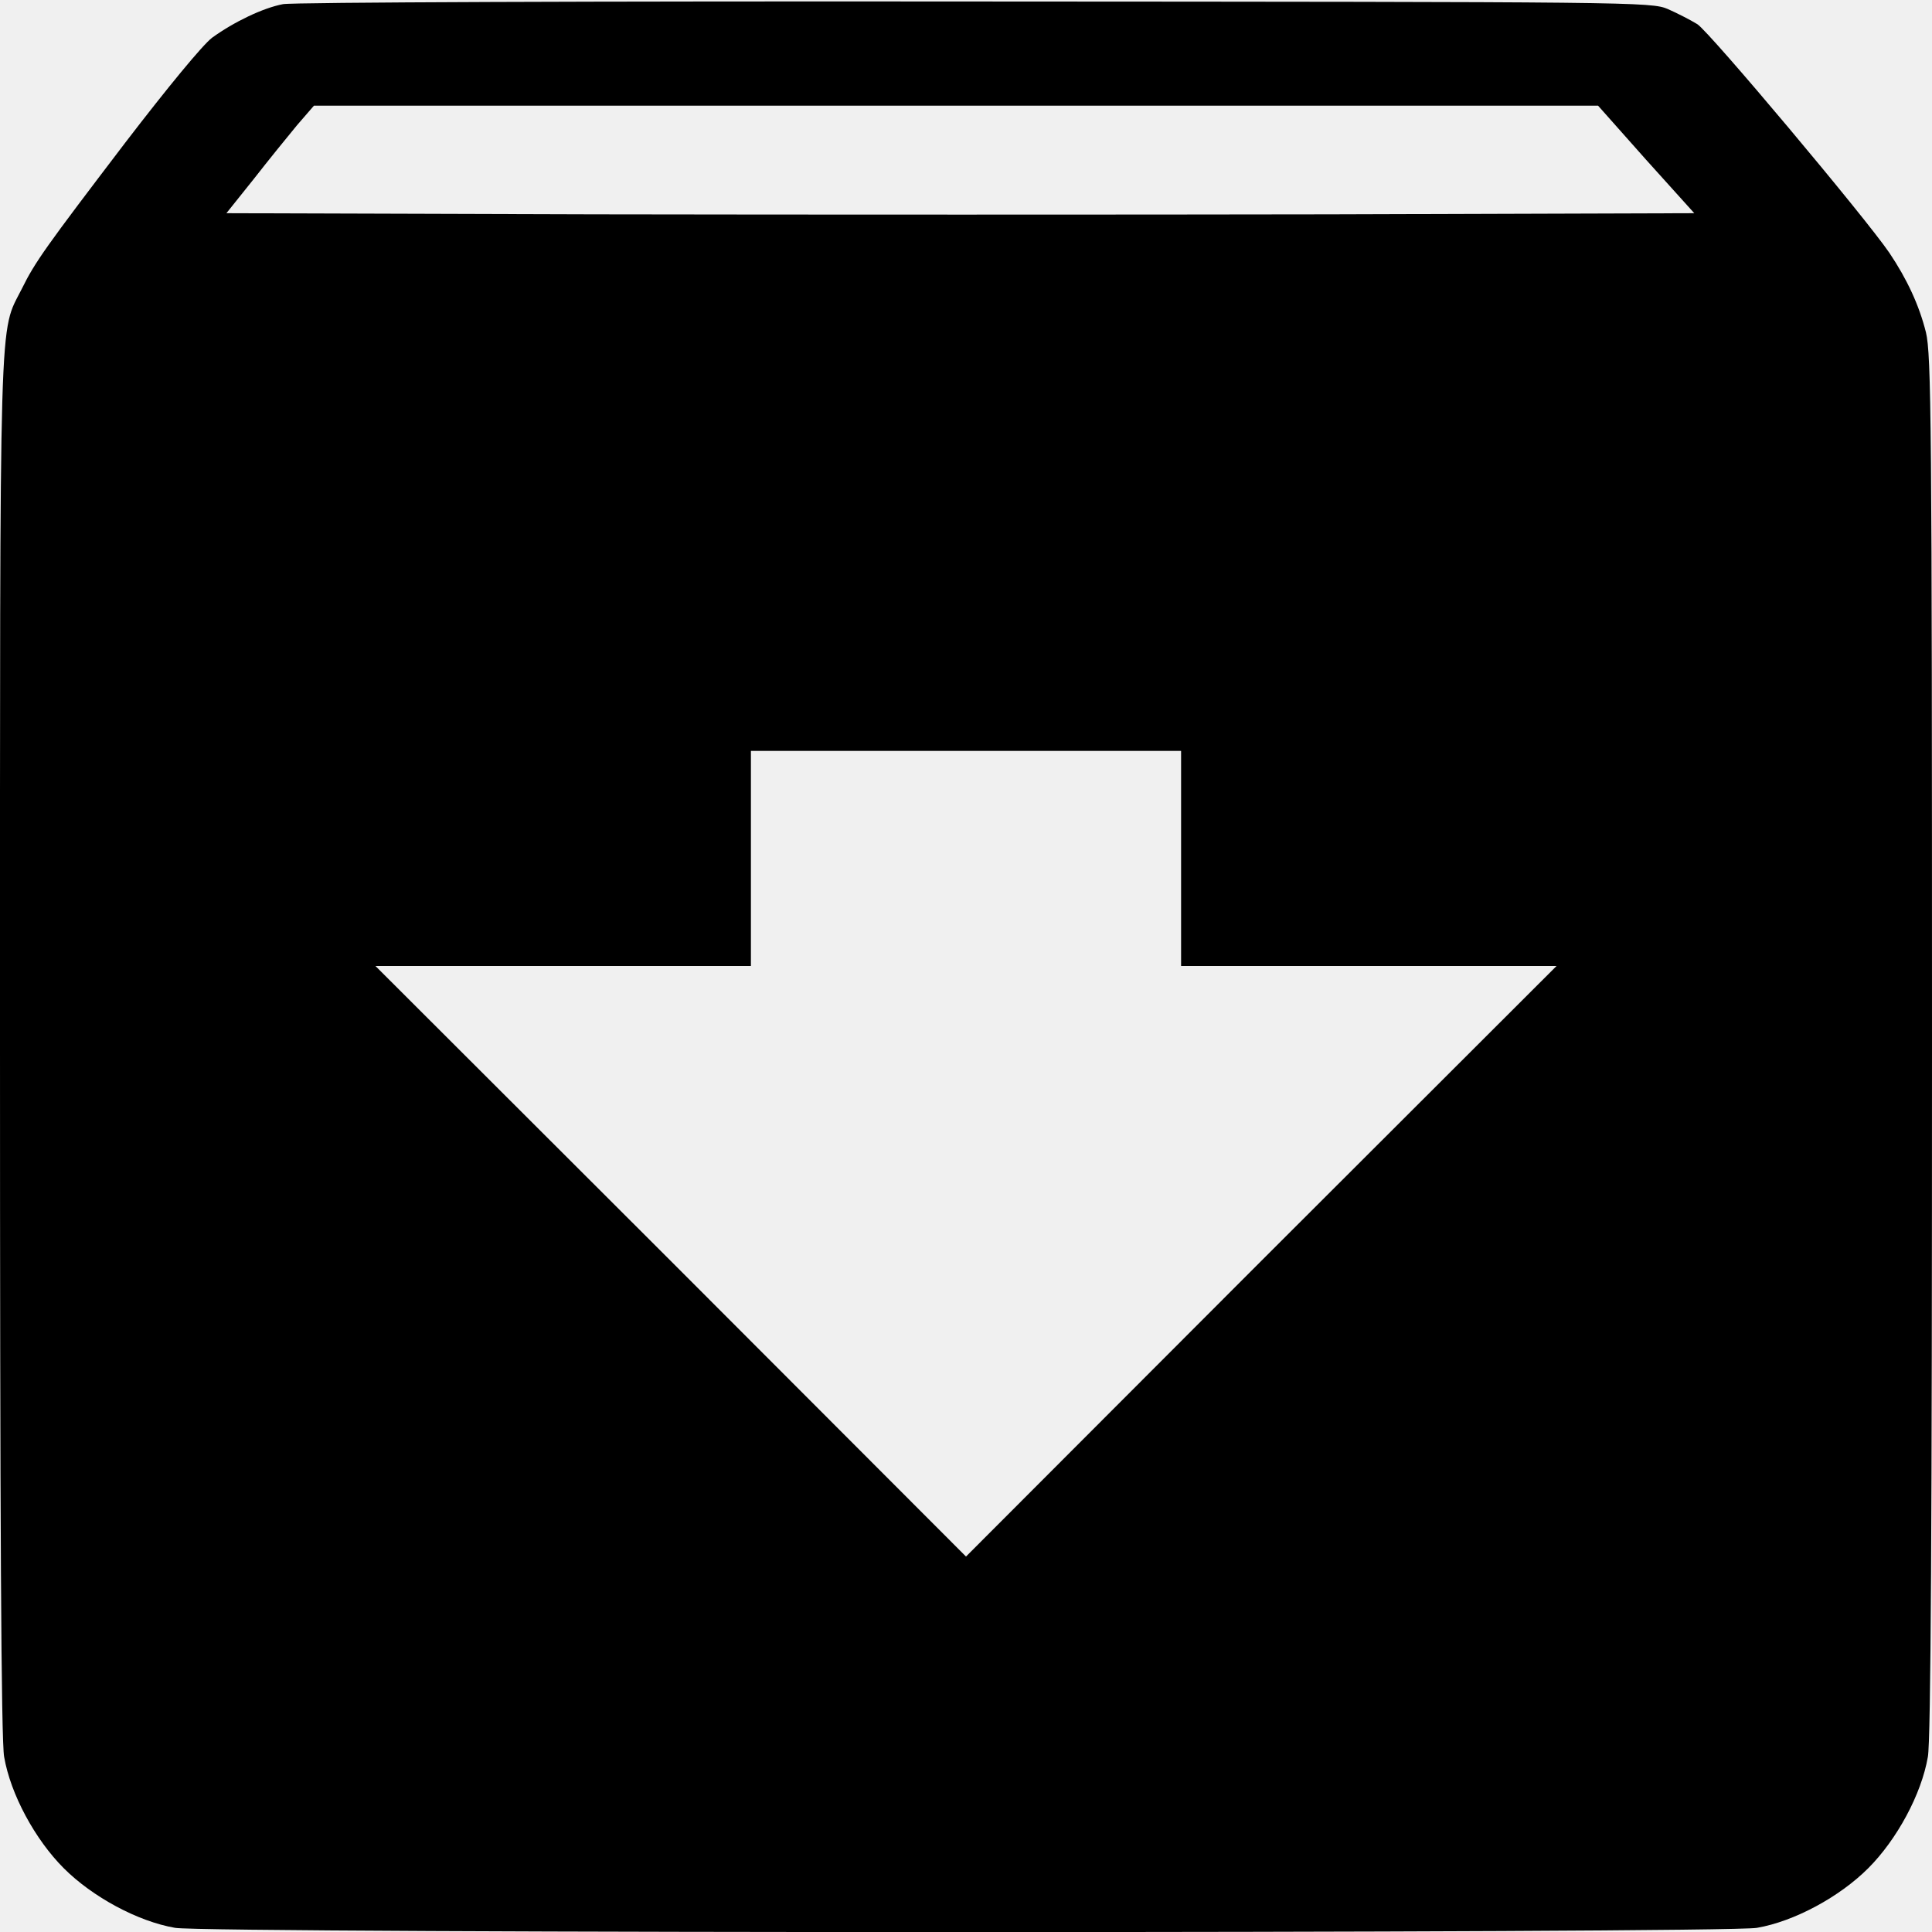
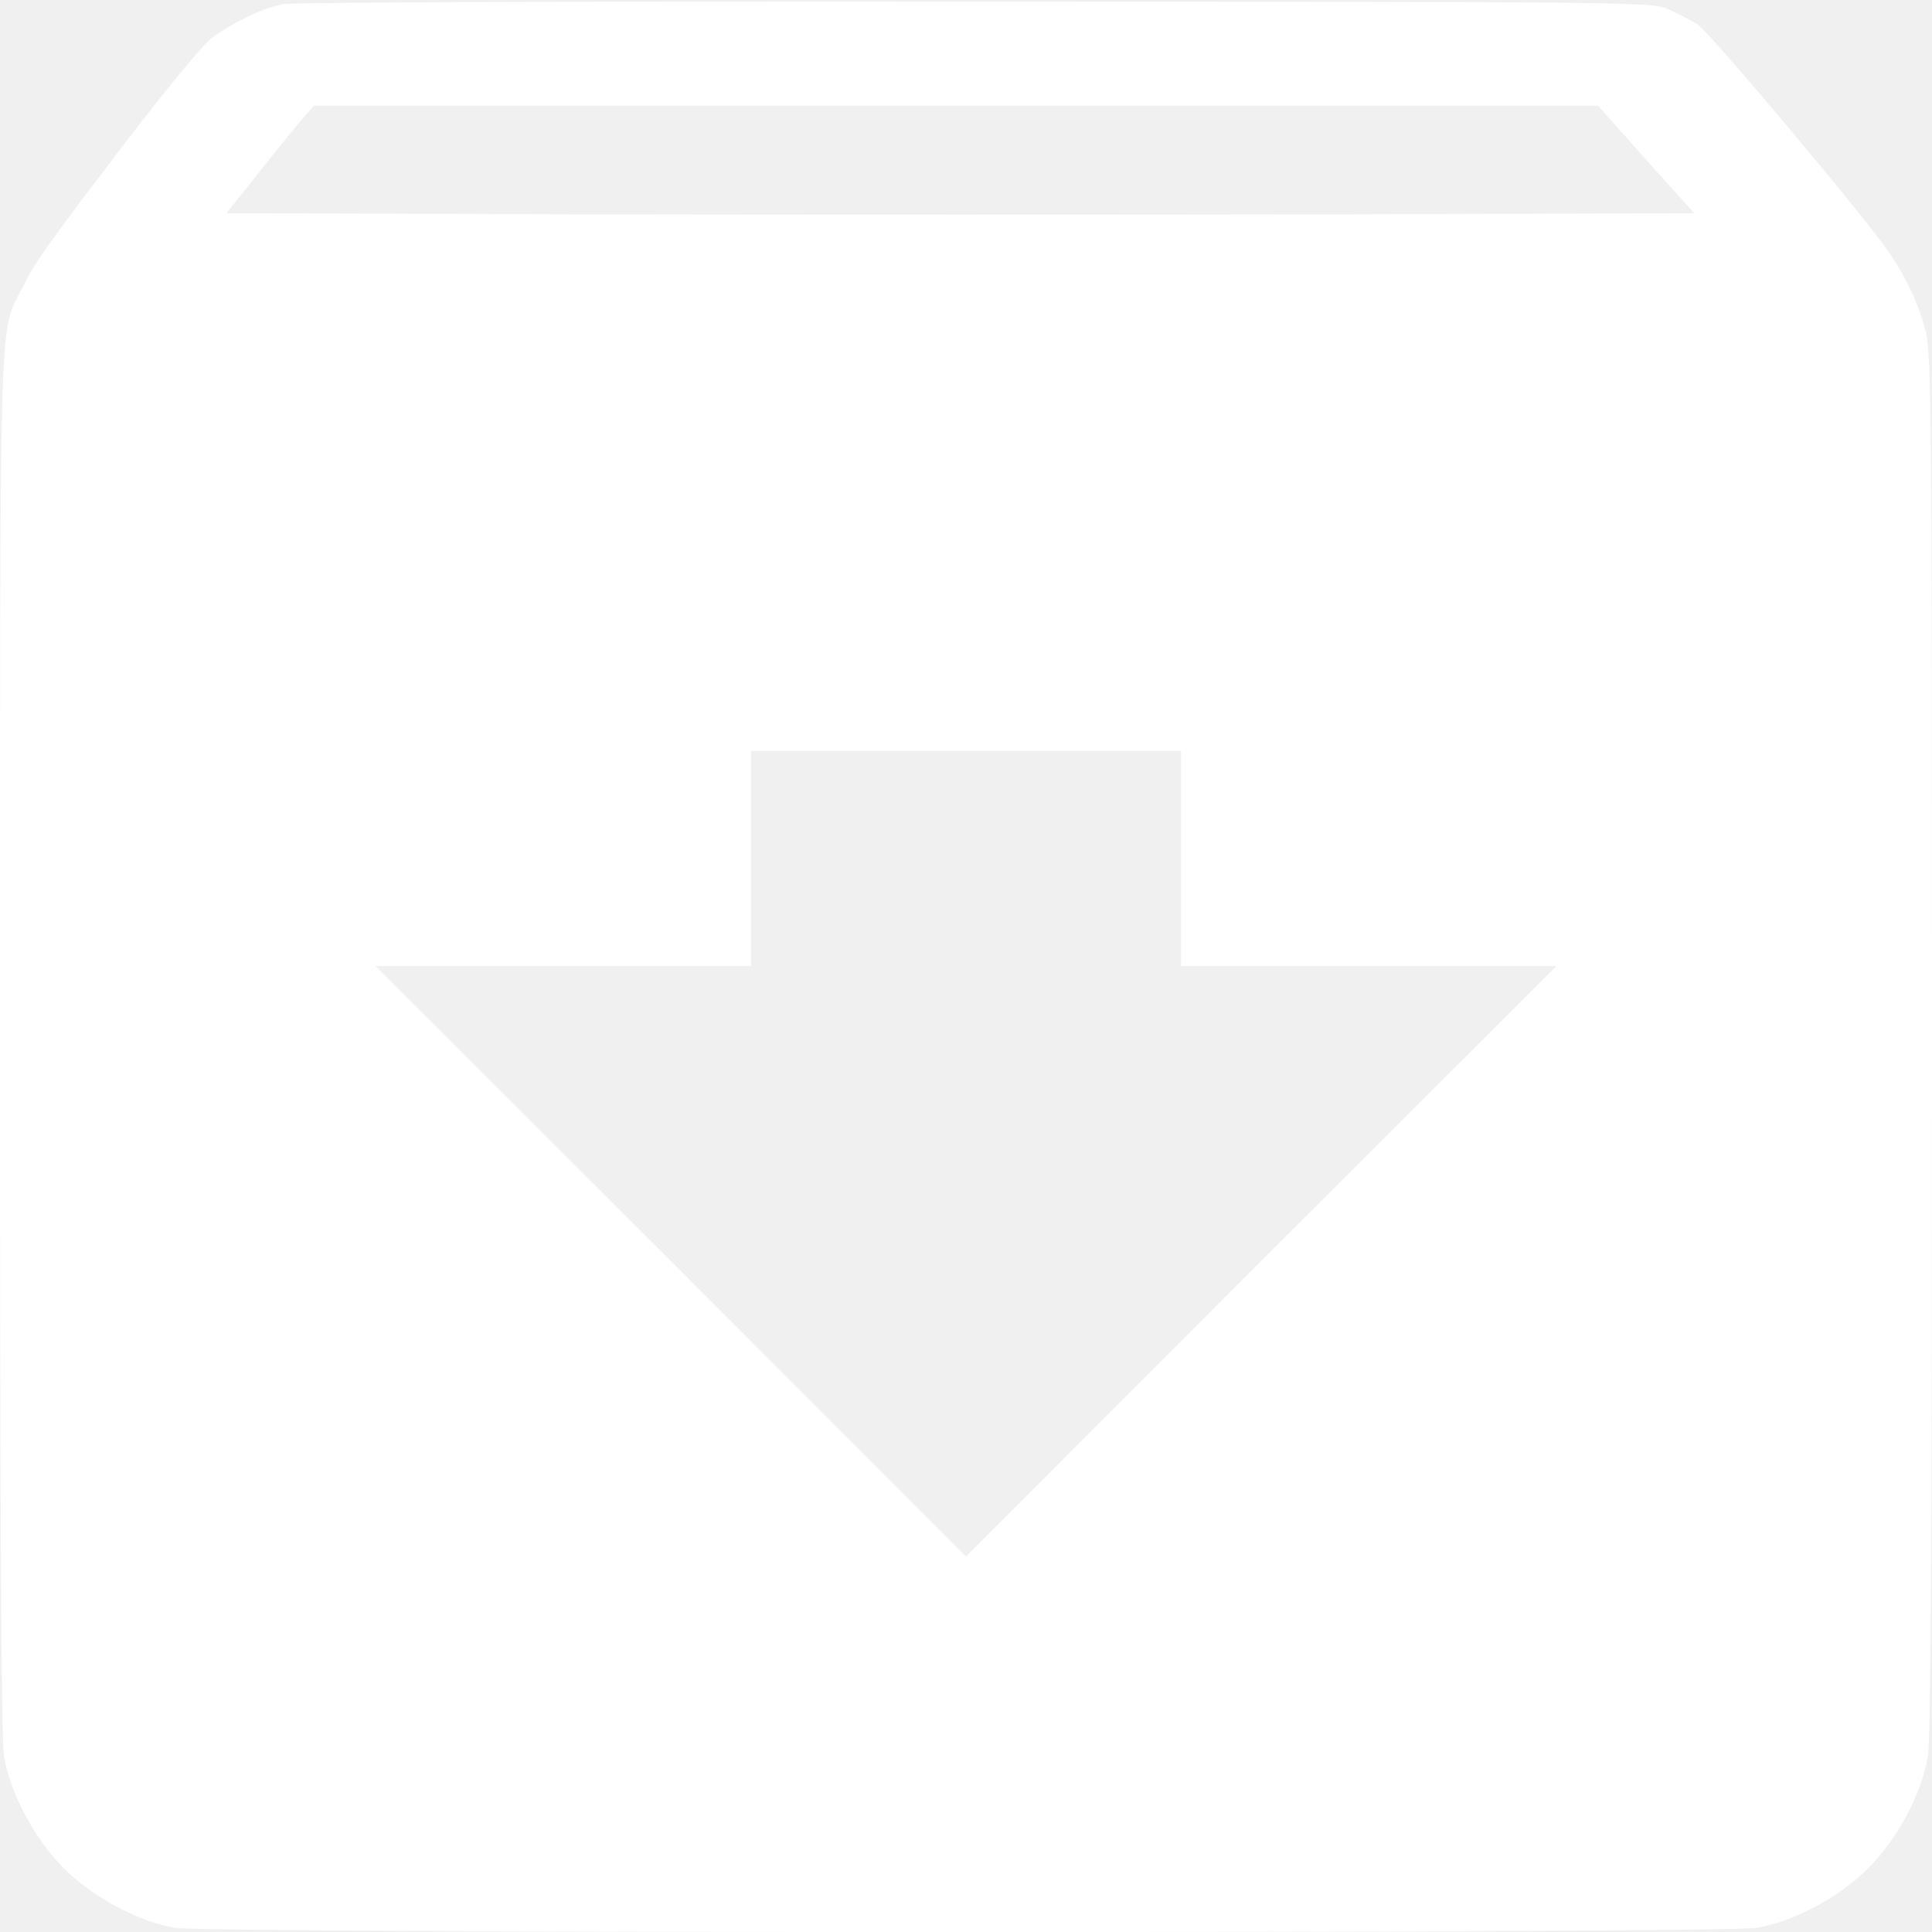
- <svg xmlns="http://www.w3.org/2000/svg" version="1.0" width="512pt" height="512pt" viewBox="0 0 512 512" preserveAspectRatio="xMidYMid meet">
+ <svg xmlns="http://www.w3.org/2000/svg" version="1.0" fill="white" width="512pt" height="512pt" viewBox="0 0 512 512" preserveAspectRatio="xMidYMid meet">
  <g transform="translate(0,512) scale(0.1,-0.1)" stroke="none">
    <path d="M750 5109 c-53 -10 -130 -47 -188 -89 -25 -19 -118 -132 -230 -278 -211 -277 -239 -316 -274 -387 -61 -122 -58 -6 -58 -2006 0 -1252 3 -1844 11 -1885 17 -99 82 -219 158 -295 76 -76 196 -141 295 -158 83 -15 4109 -15 4192 0 99 17 219 82 295 158 76 76 141 196 158 295 8 41 11 633 11 1885 0 1653 -2 1831 -16 1890 -18 72 -50 141 -97 211 -64 94 -477 586 -509 606 -18 11 -53 29 -78 40 -44 19 -89 19 -1835 20 -999 1 -1810 -2 -1835 -7z m3612 -412 l128 -142 -969 -3 c-533 -1 -1409 -1 -1945 0 l-976 3 72 90 c39 50 91 114 115 143 l45 52 1701 0 1702 0 127 -143z m-1232 -1852 l0 -285 497 0 498 0 -783 -782 -782 -783 -782 783 -783 782 498 0 497 0 0 285 0 285 570 0 570 0 0 -285z" />
  </g>
</svg>
